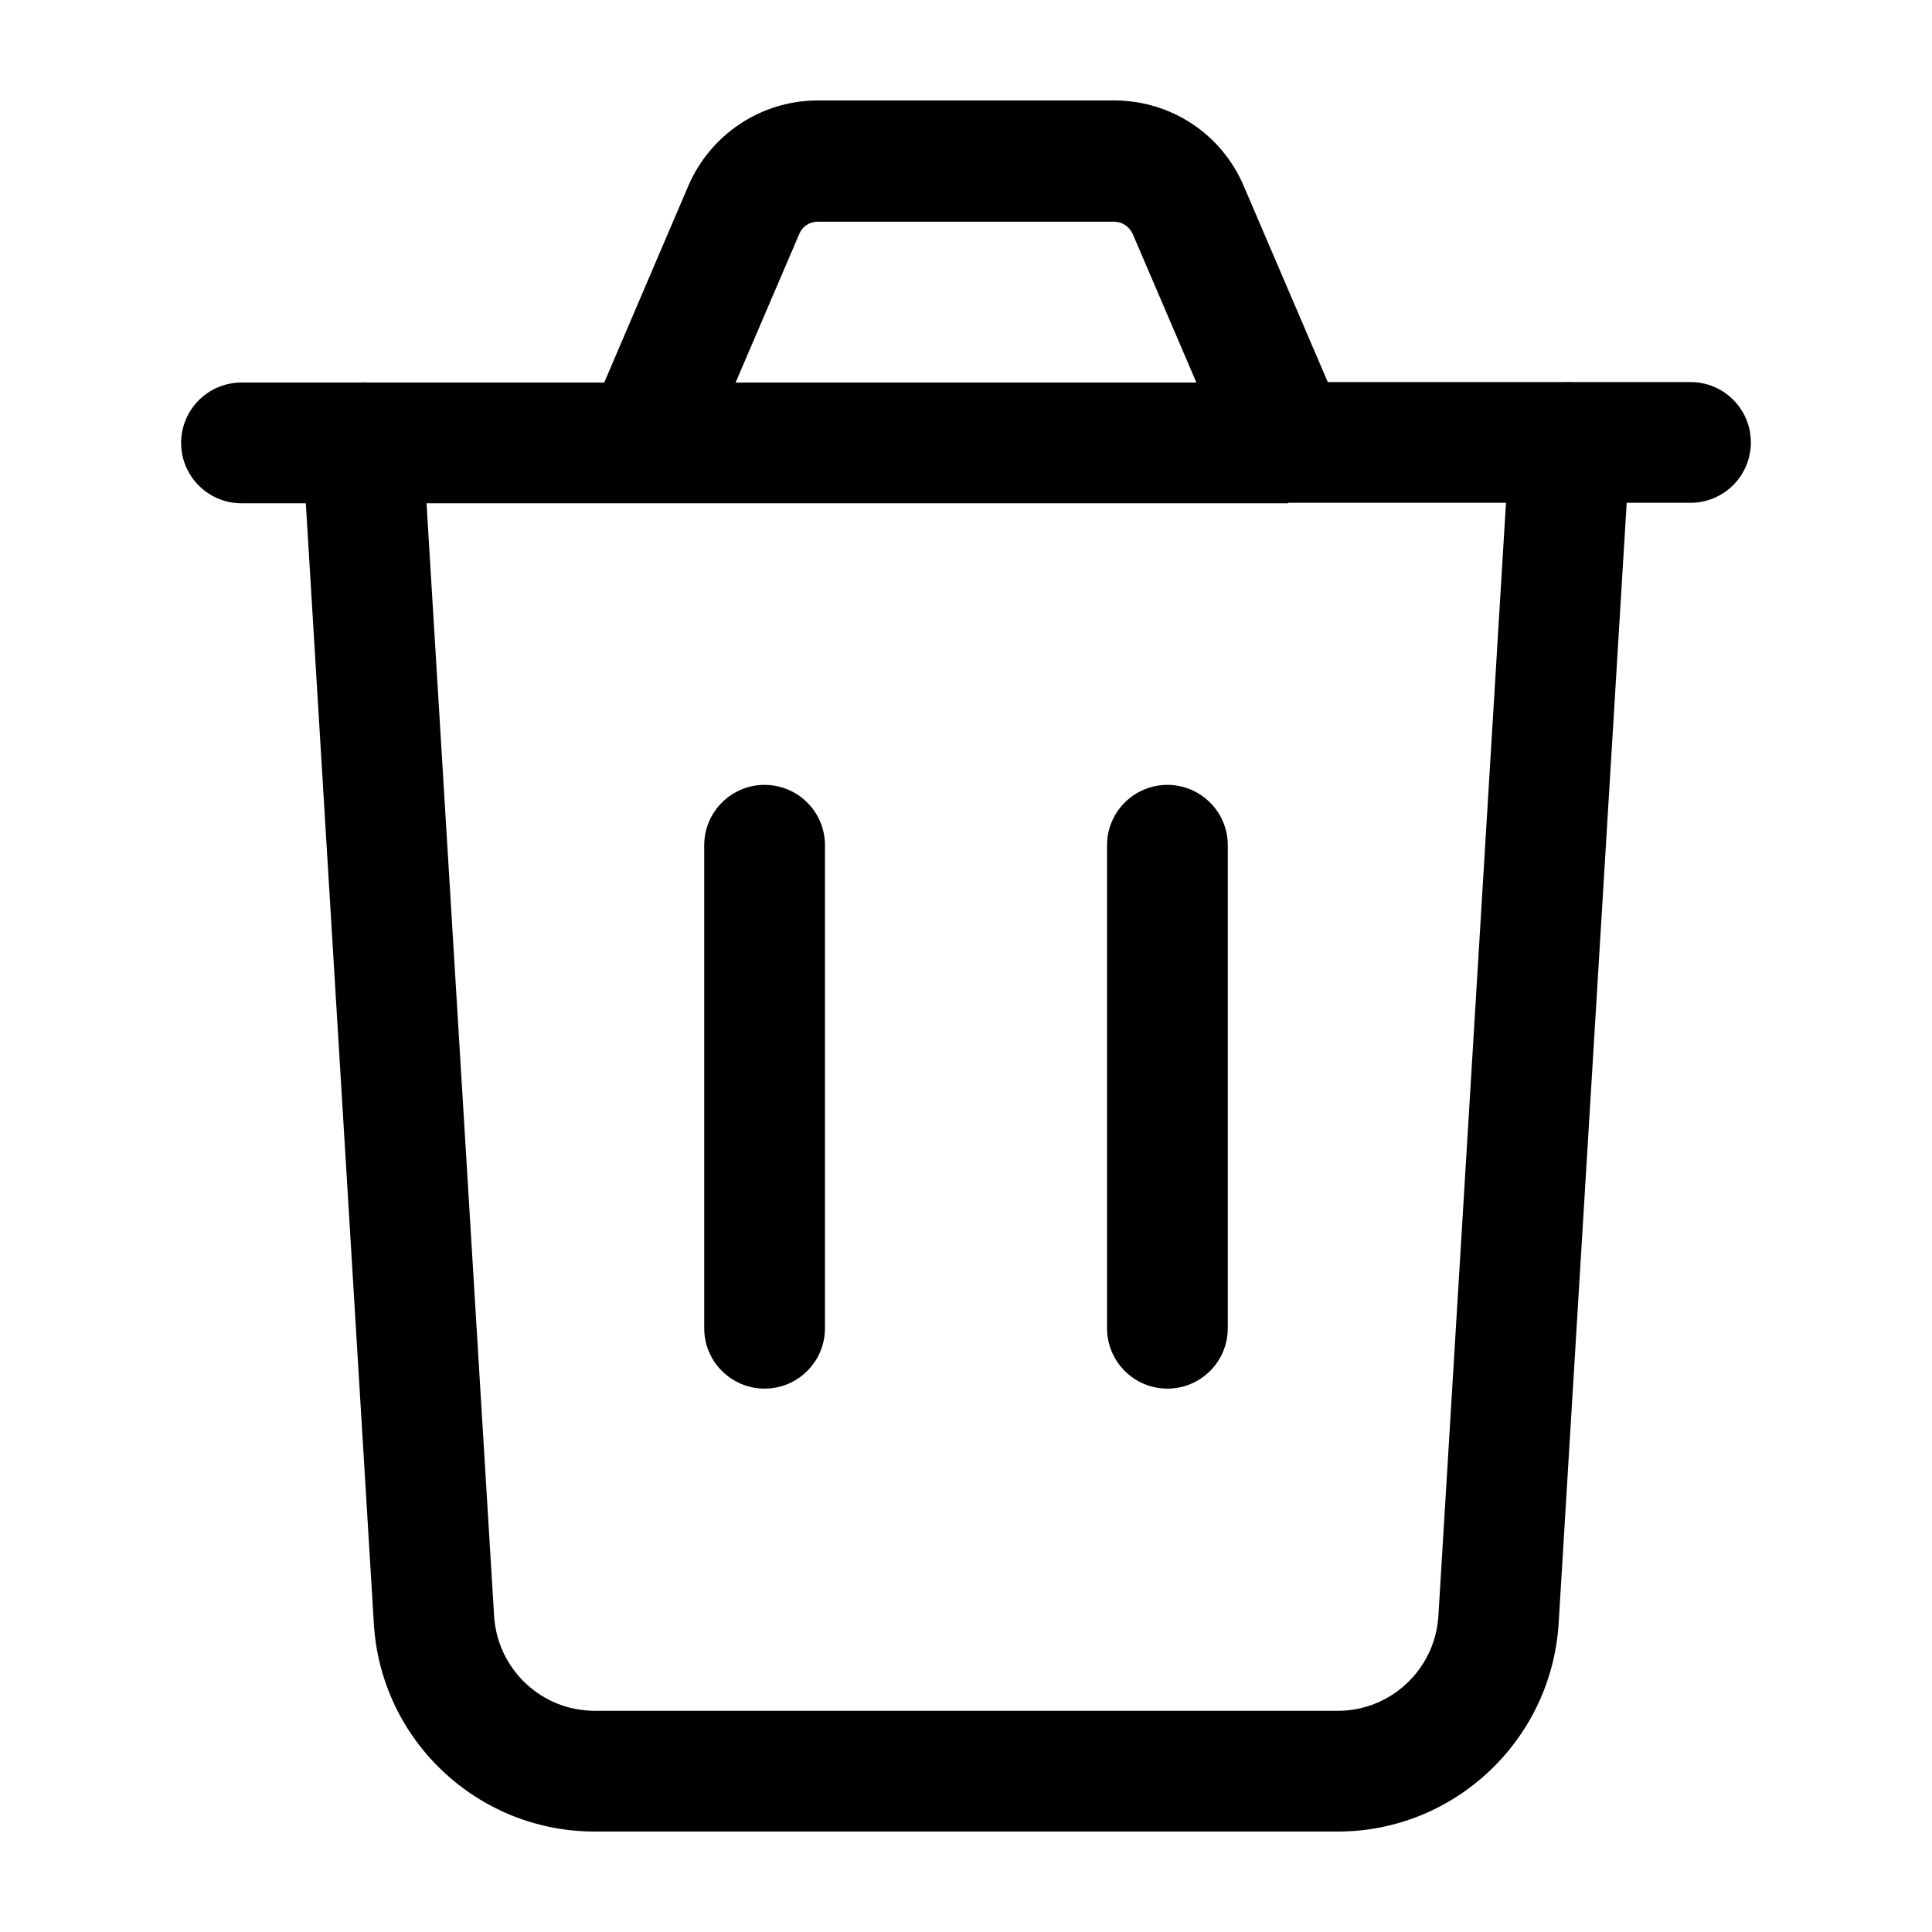
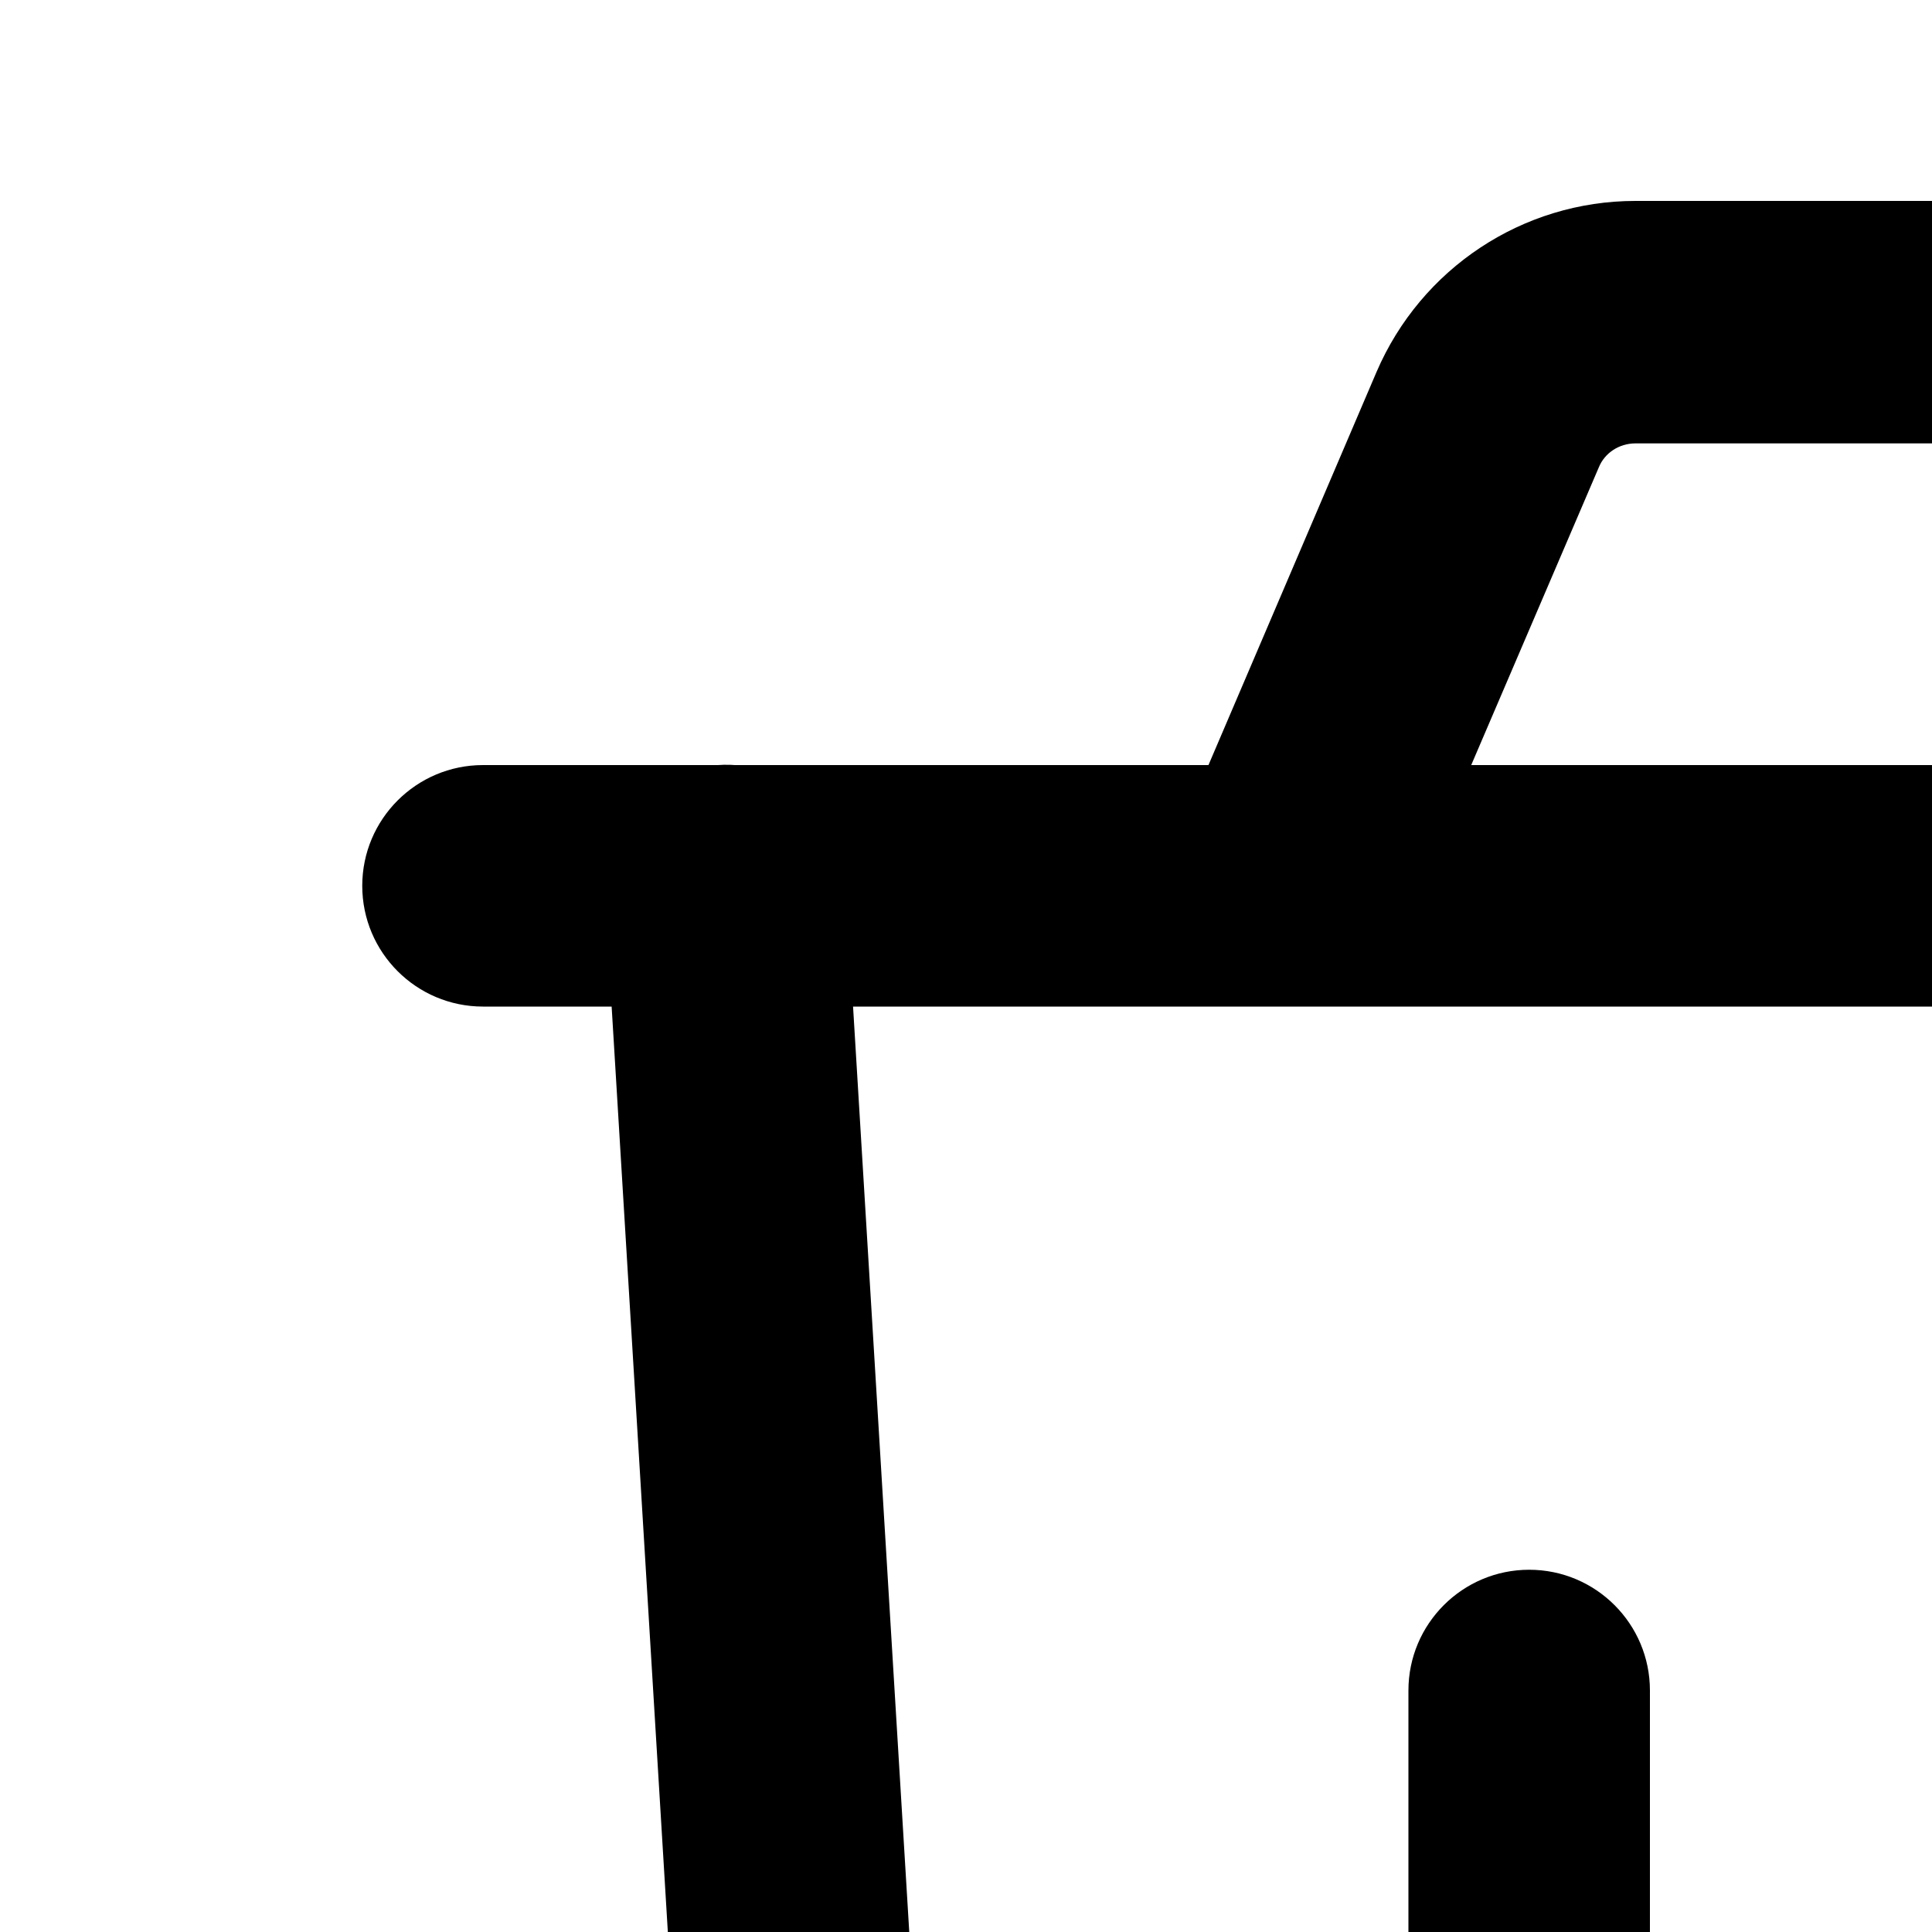
- <svg xmlns="http://www.w3.org/2000/svg" width="40" height="40" viewBox="0 0 40 40" fill="none">
+ <svg xmlns="http://www.w3.org/2000/svg" width="20" height="20" viewBox="0 0 20 20" fill="none">
  <path d="M27.7 37.92H12.31C9.89 37.92 7.88 36.03 7.74 33.61L6.26 9.24C6.22 8.55 6.74 7.96 7.43 7.92C8.12 7.87 8.71 8.4 8.75 9.09L10.23 33.46C10.3 34.56 11.21 35.42 12.31 35.42H27.7C28.8 35.42 29.71 34.56 29.78 33.46L31.26 9.09C31.3 8.4 31.89 7.86 32.58 7.92C33.27 7.96 33.79 8.55 33.75 9.24L32.27 33.61C32.12 36.03 30.11 37.92 27.7 37.92Z" fill="black" />
  <path d="M26.67 10.42C26.67 10.42 26.65 10.42 26.64 10.42H13.36C13.36 10.42 13.32 10.42 13.3 10.42H5C4.31 10.42 3.75 9.86 3.75 9.17C3.75 8.48 4.31 7.92 5 7.92H12.51L14.25 3.85C14.71 2.78 15.76 2.08 16.93 2.08H23.07C24.24 2.08 25.29 2.77 25.75 3.85L27.49 7.91H35C35.69 7.91 36.25 8.47 36.25 9.16C36.25 9.85 35.69 10.41 35 10.41H26.7C26.7 10.41 26.68 10.41 26.67 10.41V10.42ZM15.23 7.92H24.77L23.45 4.84C23.38 4.69 23.23 4.59 23.07 4.59H16.93C16.76 4.59 16.61 4.69 16.55 4.84L15.23 7.92Z" fill="black" />
  <path d="M15.83 28.75C15.14 28.75 14.58 28.19 14.58 27.5V17.5C14.58 16.81 15.14 16.25 15.83 16.25C16.52 16.25 17.08 16.81 17.08 17.5V27.5C17.08 28.19 16.52 28.75 15.83 28.75Z" fill="black" />
  <path d="M24.17 28.75C23.48 28.75 22.92 28.19 22.92 27.5V17.5C22.92 16.81 23.48 16.25 24.17 16.25C24.86 16.25 25.42 16.81 25.42 17.5V27.5C25.42 28.19 24.86 28.75 24.17 28.75Z" fill="black" />
</svg>
